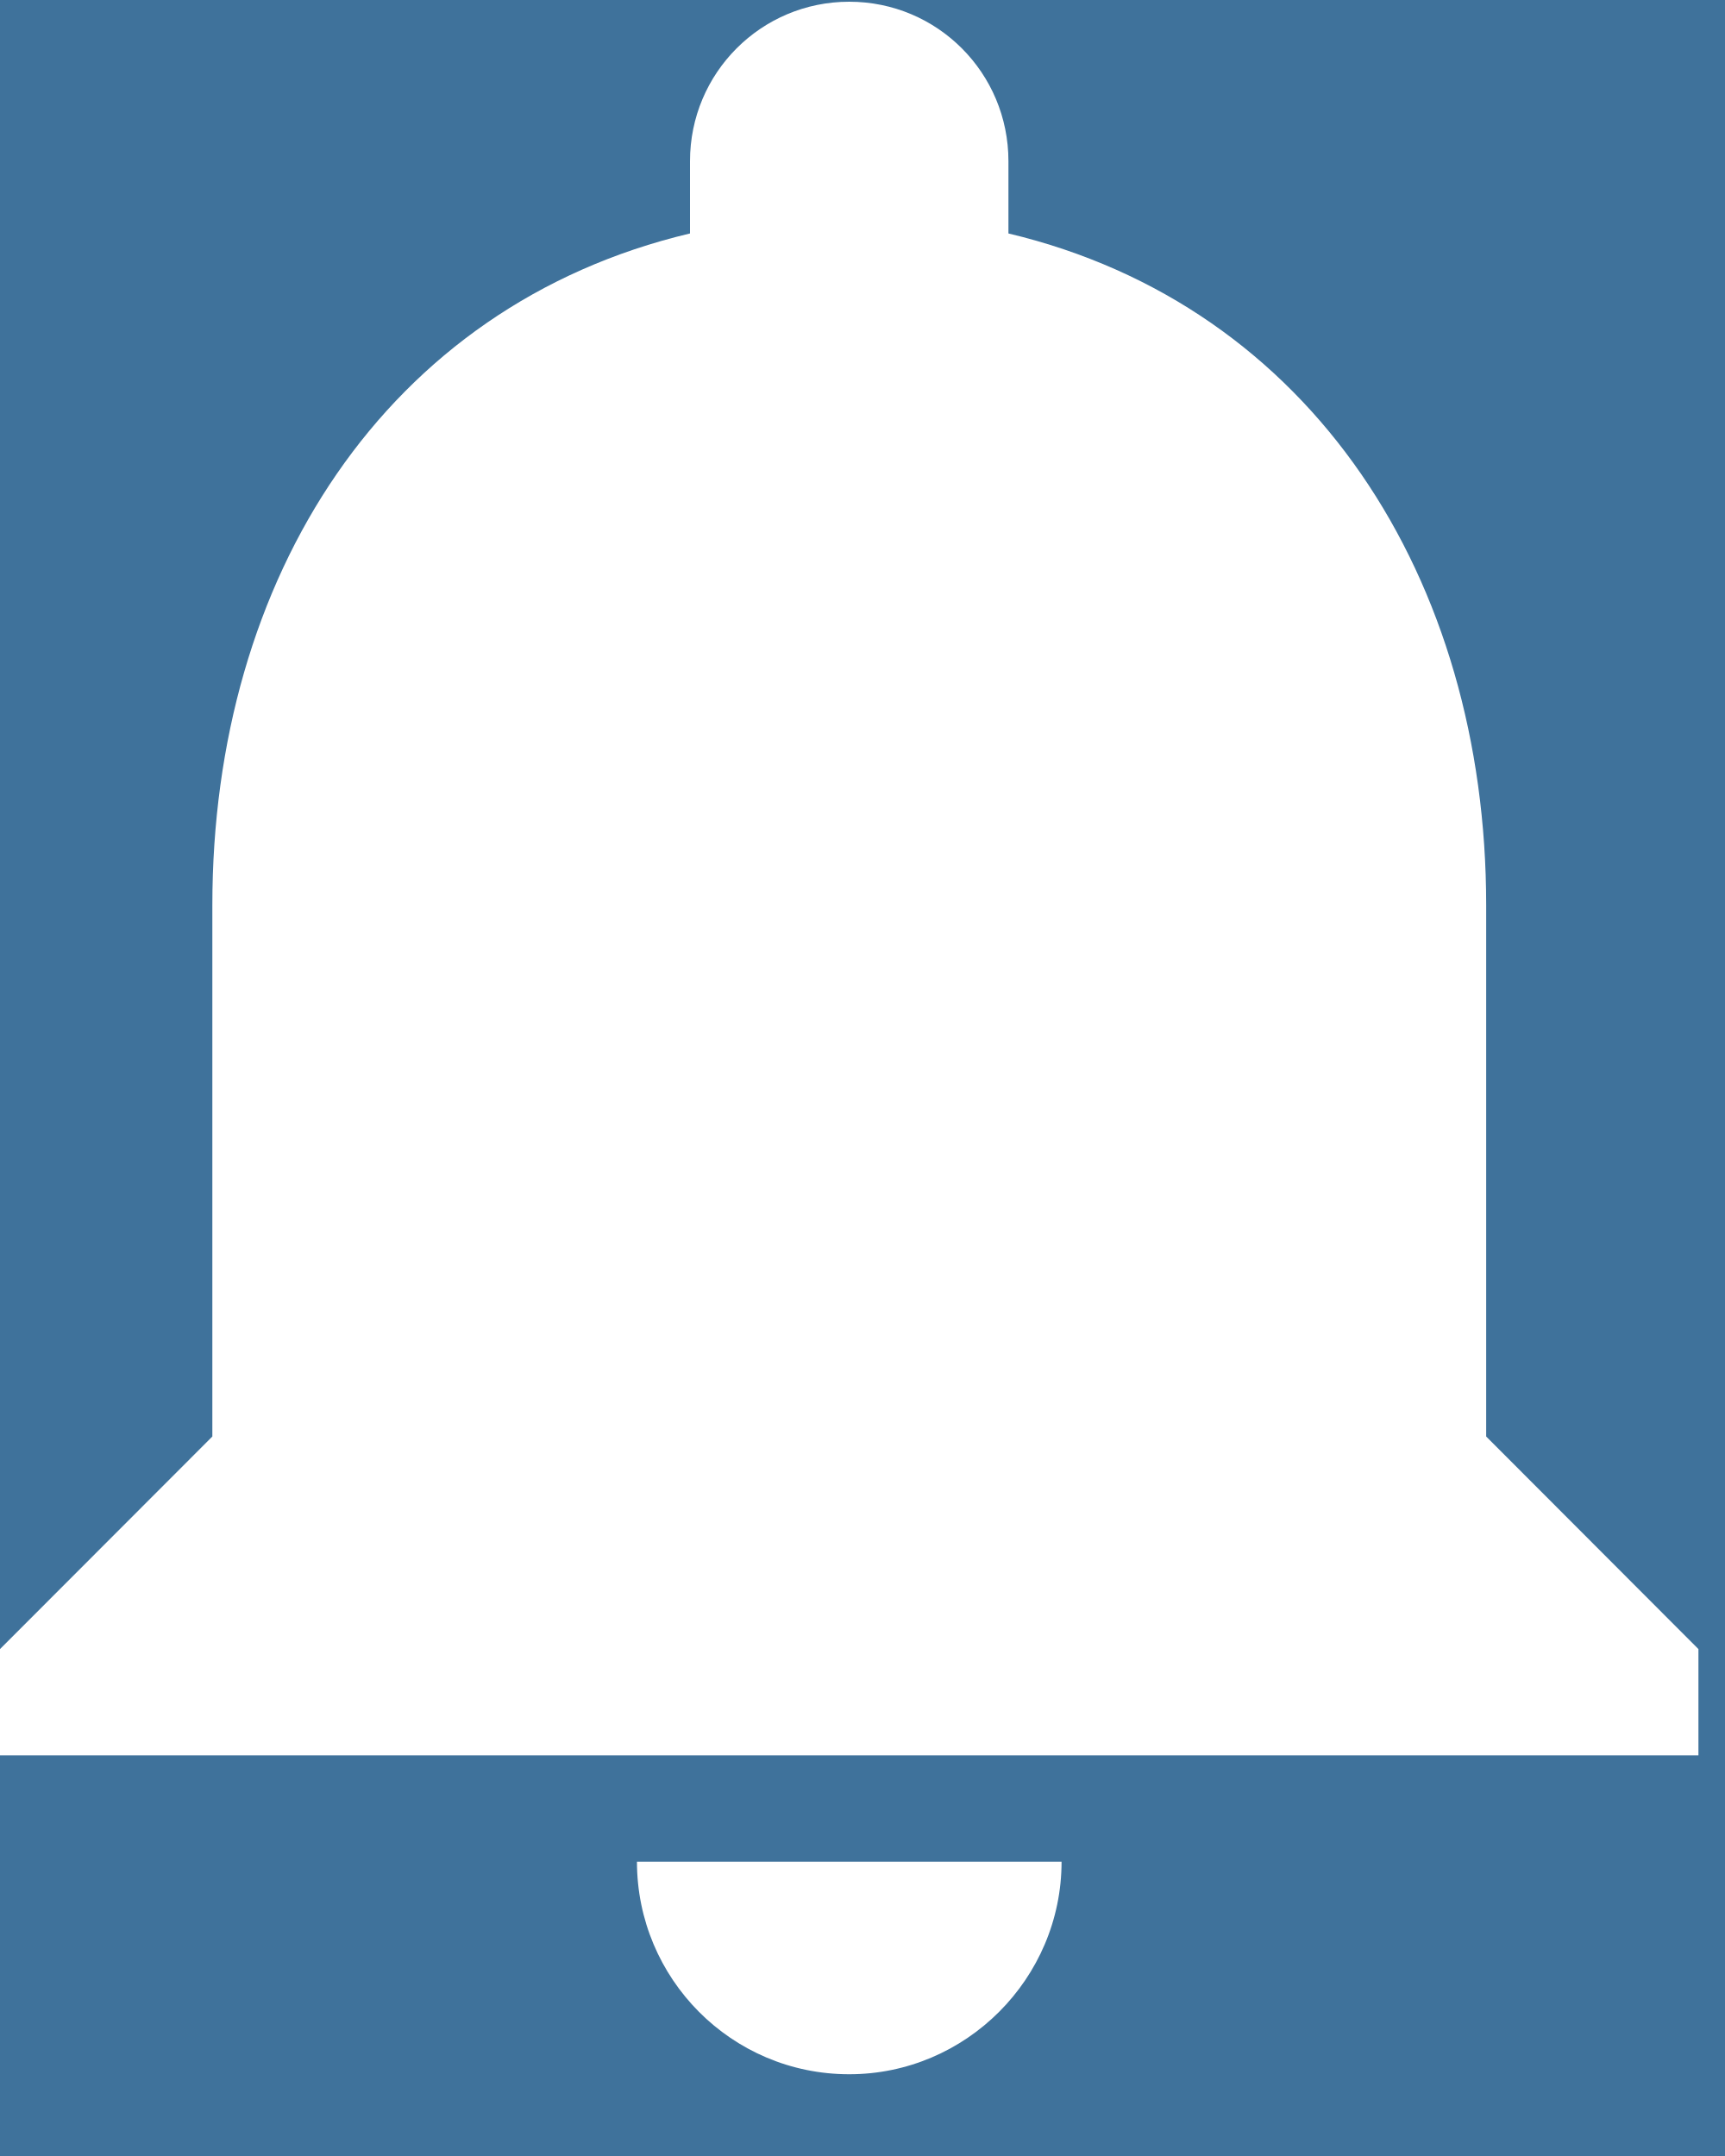
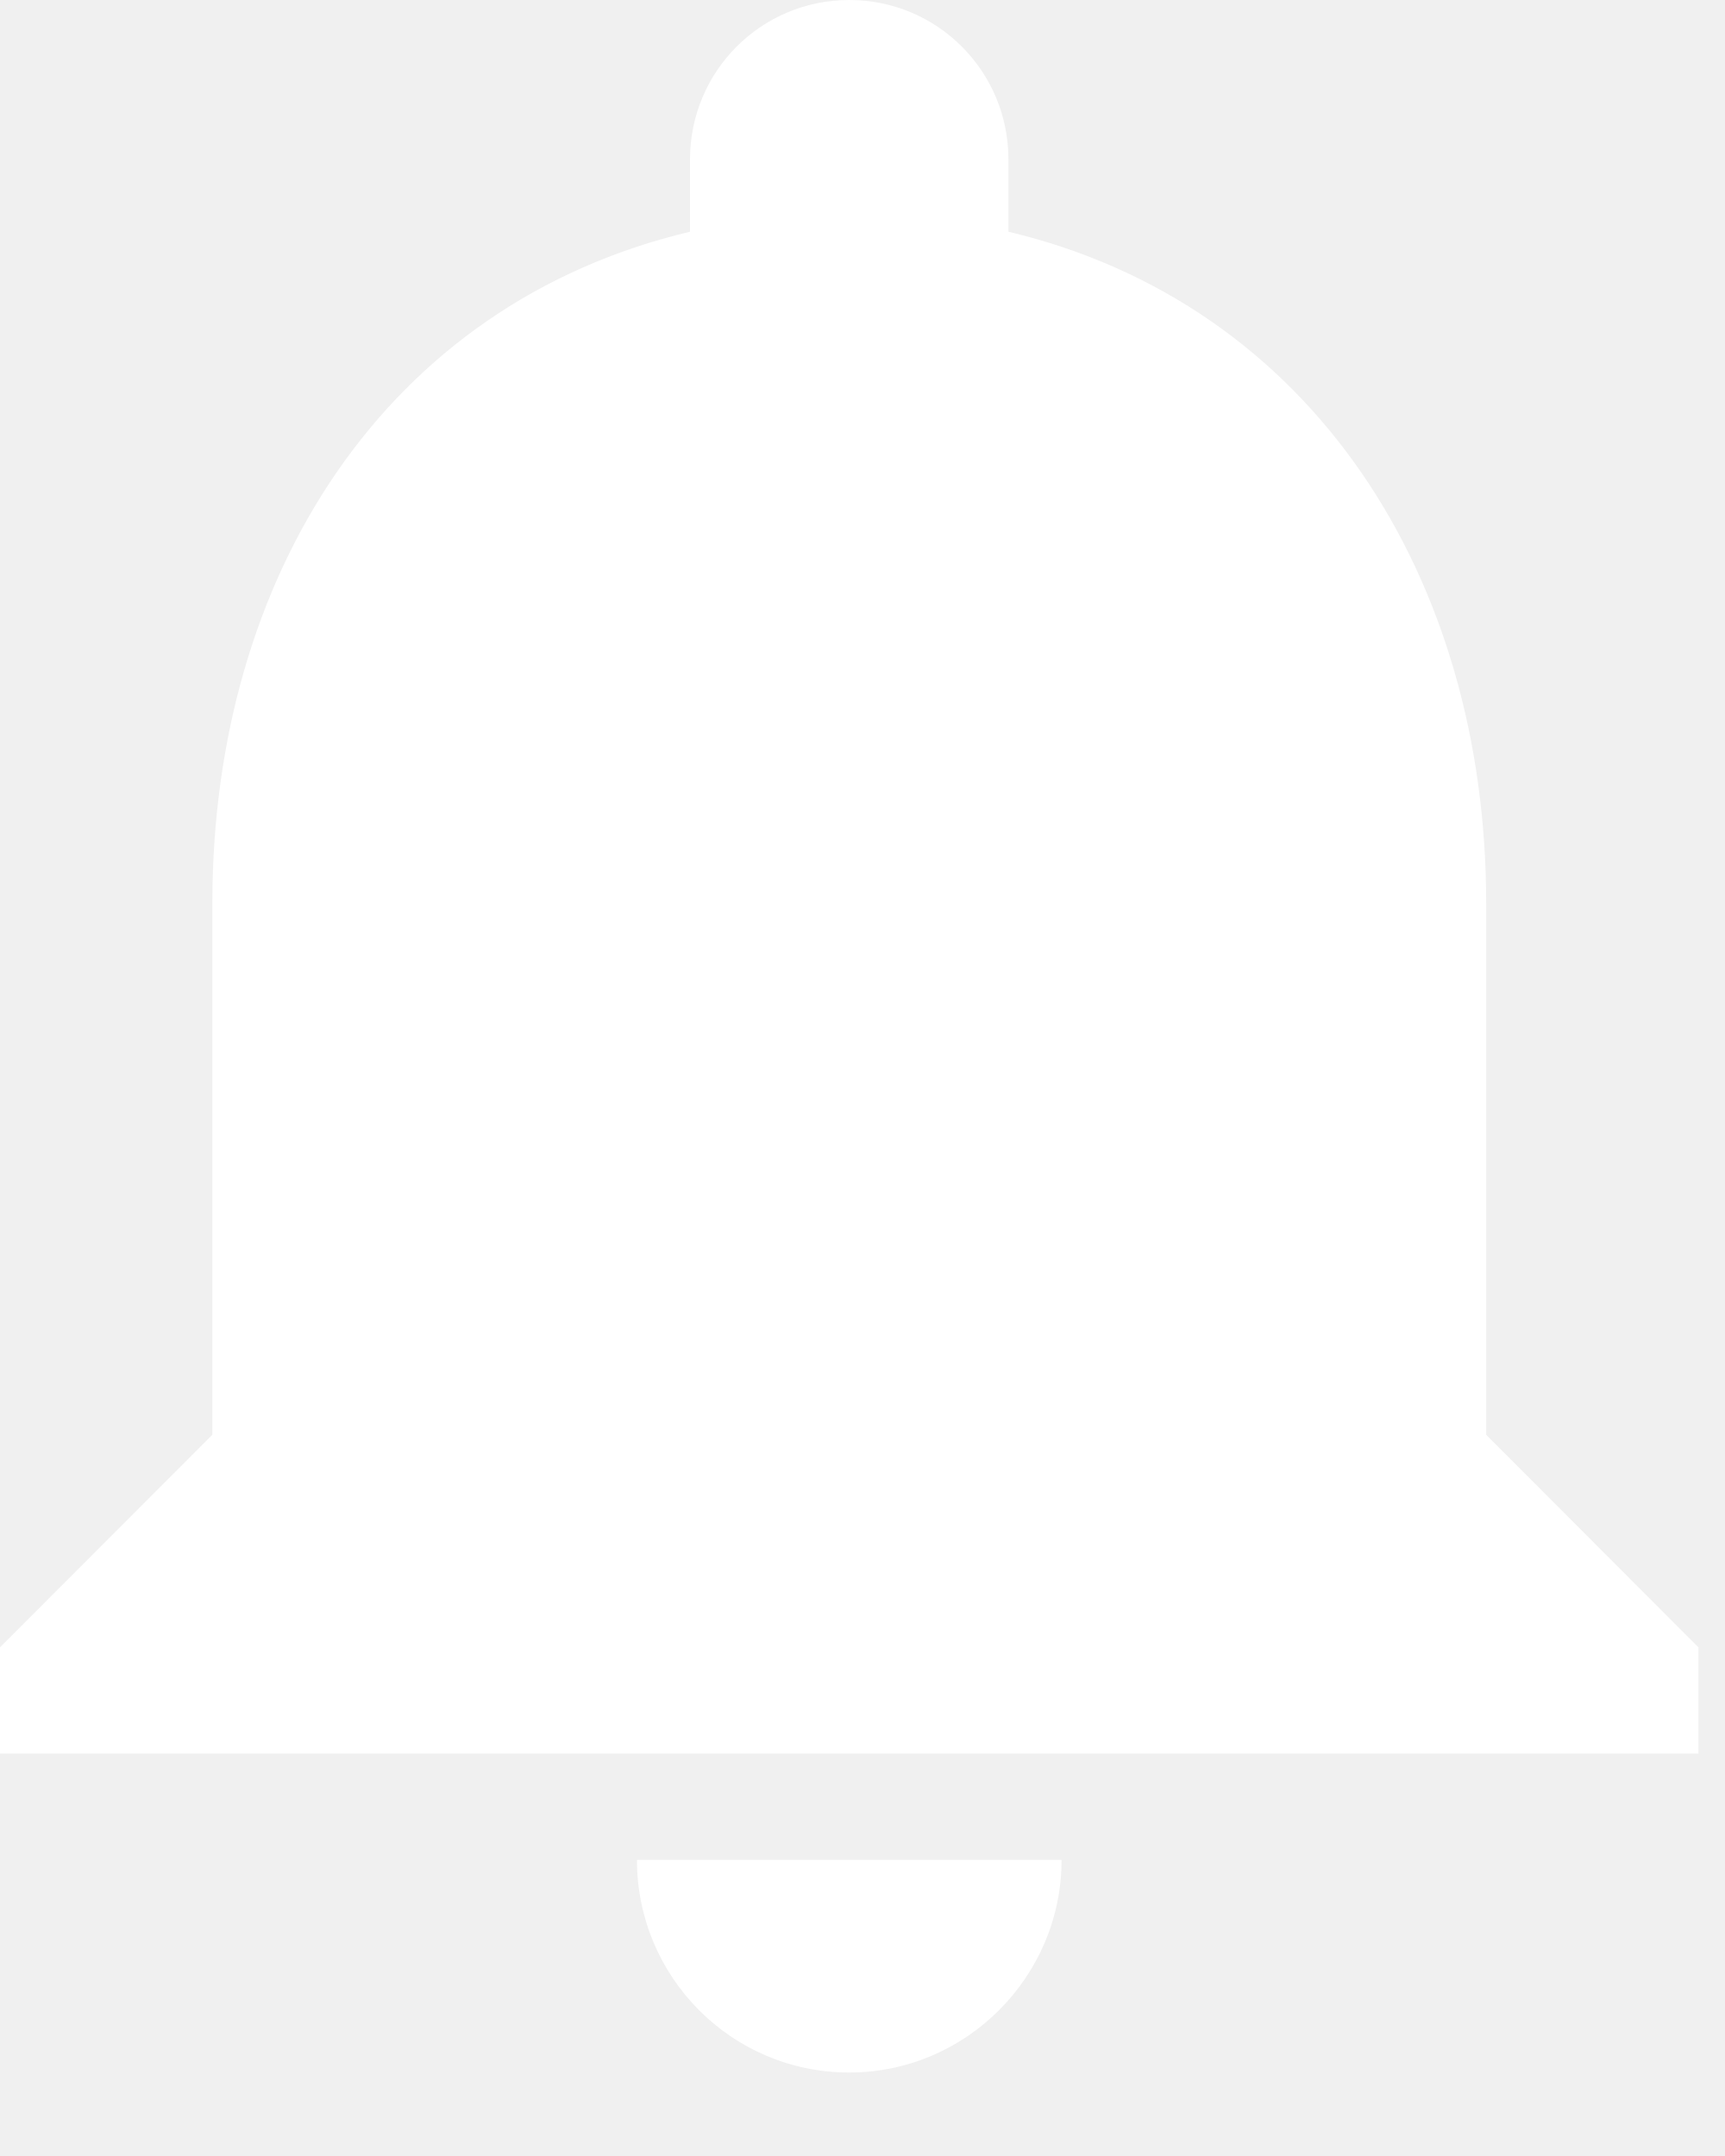
- <svg xmlns="http://www.w3.org/2000/svg" xmlns:xlink="http://www.w3.org/1999/xlink" width="20" height="25" viewBox="0 0 20 25" version="1.1">
-   <g id="Canvas" transform="translate(-3544 1504)">
-     <rect x="3544" y="-1504" width="20" height="25" fill="#E5E5E5" />
-     <clipPath id="clip-0" clip-rule="evenodd">
-       <path d="M 3262 -1517L 3621 -1517L 3621 -661L 3262 -661L 3262 -1517Z" fill="#FFFFFF" />
-     </clipPath>
-     <g id="Group List Mobile" clip-path="url(#clip-0)">
-       <path d="M 3262 -1517L 3621 -1517L 3621 -661L 3262 -661L 3262 -1517Z" fill="#E2E2E2" />
-       <g id="Rectangle 8" filter="url(#filter0_d)">
-         <use xlink:href="#path0_fill" transform="translate(3262 -1517)" fill="#3F729B" />
-       </g>
-       <g id="ic_notifications_24px">
-         <g id="Group">
-           <g id="Vector">
-             <use xlink:href="#path1_fill" transform="translate(3544 -1503.98)" fill="#FFFFFF" />
-           </g>
+ <svg xmlns="http://www.w3.org/2000/svg" width="20" height="25" viewBox="0 0 20 25" version="1.1">
+   <g id="Canvas" fill="none">
+     <g id="ic_notifications_24px">
+       <g id="Group">
+         <g id="Vector">
+           <path fill="#ffffff" d="M 9.846 24.032C 11.2 24.032 12.308 22.922 12.308 21.567L 7.385 21.567C 7.385 22.922 8.48 24.032 9.846 24.032ZM 17.231 16.637L 17.231 10.475C 17.231 6.692 15.212 3.525 11.692 2.687L 11.692 1.849C 11.692 0.826 10.868 0 9.846 0C 8.825 0 8 0.826 8 1.849L 8 2.687C 4.468 3.525 2.462 6.68 2.462 10.475L 2.462 16.637L 0 19.102L 0 20.334L 19.692 20.334L 19.692 19.102L 17.231 16.637Z" />
        </g>
      </g>
    </g>
  </g>
-   <defs>
-     <filter id="filter0_d" filterUnits="userSpaceOnUse" x="3262" y="-1517" width="359" height="58" color-interpolation-filters="sRGB">
-       <feFlood flood-opacity="0" result="BackgroundImageFix" />
-       <feColorMatrix in="SourceAlpha" type="matrix" values="0 0 0 0 0 0 0 0 0 0 0 0 0 0 0 0 0 0 255 0" />
-       <feOffset dx="0" dy="4" />
-       <feGaussianBlur stdDeviation="2" />
-       <feColorMatrix type="matrix" values="0 0 0 0 0 0 0 0 0 0 0 0 0 0 0 0 0 0 0.25 0" />
-       <feBlend mode="normal" in2="BackgroundImageFix" result="effect1_dropShadow" />
-       <feBlend mode="normal" in="SourceGraphic" in2="effect1_dropShadow" result="shape" />
-     </filter>
-     <path id="path0_fill" d="M 0 0L 359 0L 359 50L 0 50L 0 0Z" />
-     <path id="path1_fill" d="M 9.846 24.032C 11.2 24.032 12.308 22.922 12.308 21.567L 7.385 21.567C 7.385 22.922 8.48 24.032 9.846 24.032ZM 17.231 16.637L 17.231 10.475C 17.231 6.692 15.212 3.525 11.692 2.687L 11.692 1.849C 11.692 0.826 10.868 0 9.846 0C 8.825 0 8 0.826 8 1.849L 8 2.687C 4.468 3.525 2.462 6.68 2.462 10.475L 2.462 16.637L 0 19.102L 0 20.334L 19.692 20.334L 19.692 19.102L 17.231 16.637Z" />
-   </defs>
</svg>
